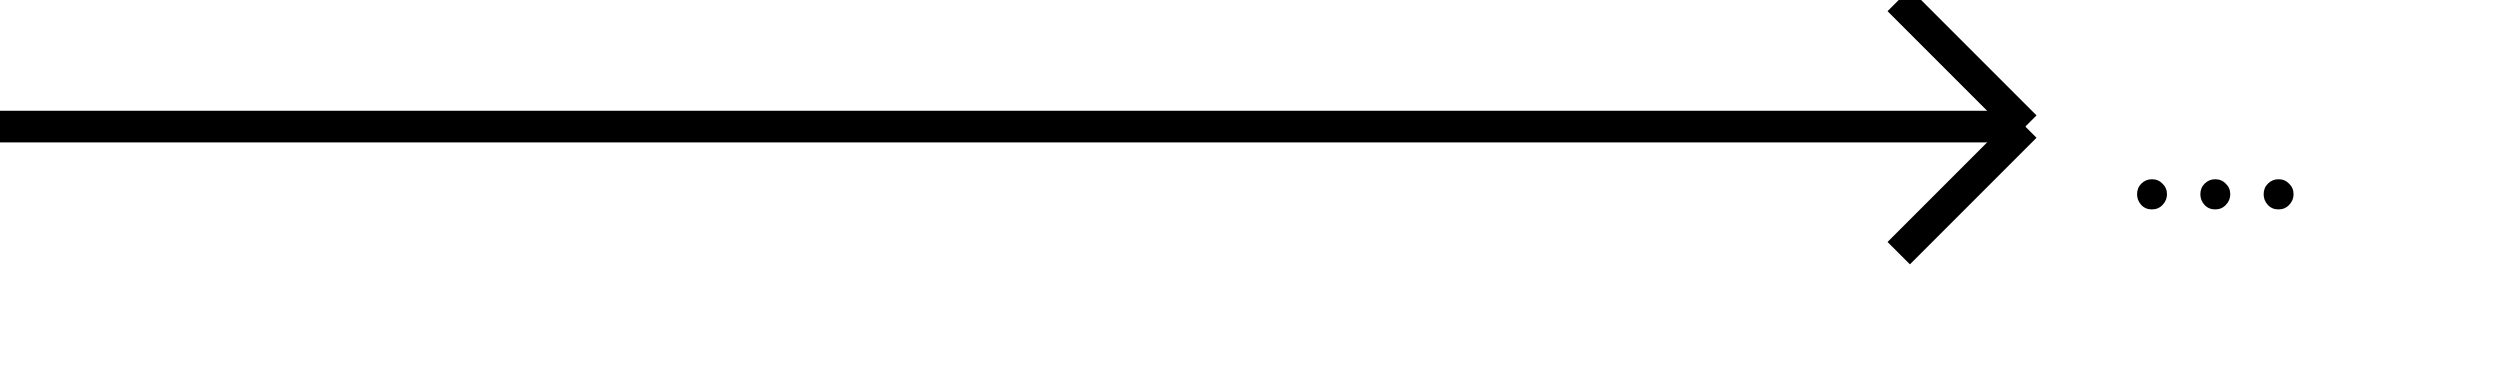
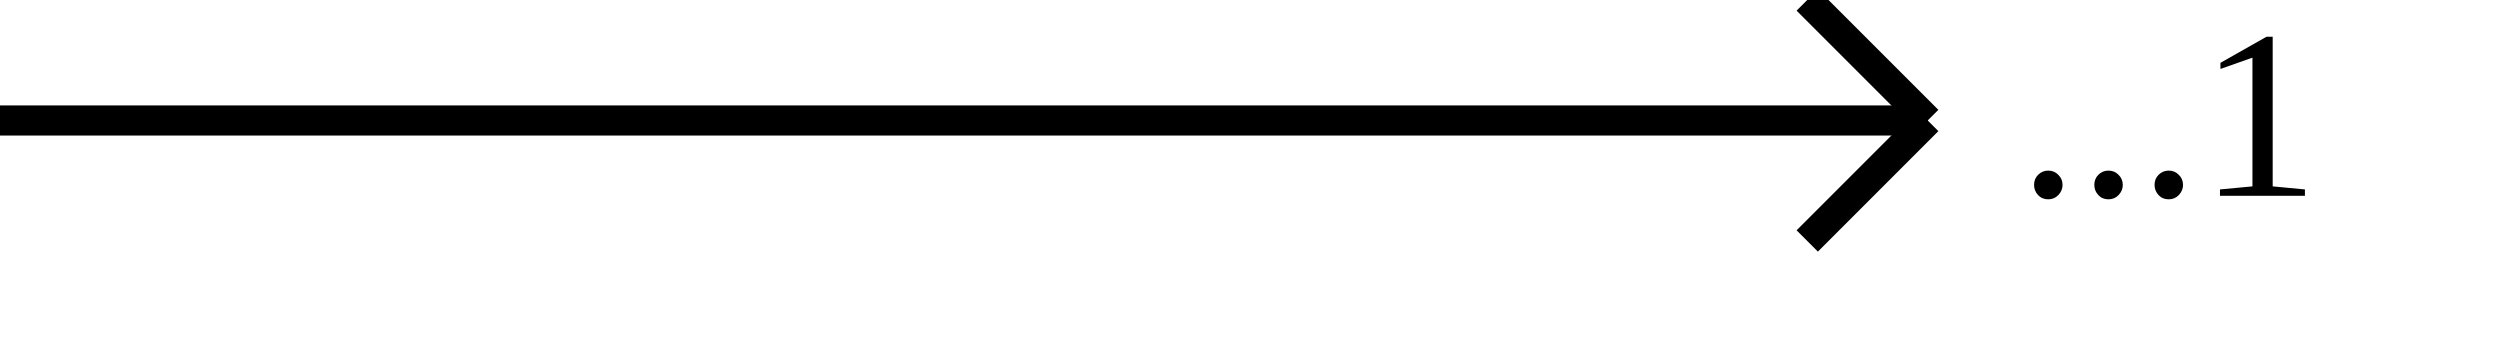
- <svg xmlns="http://www.w3.org/2000/svg" version="1.1" viewBox="334 176 158 24" width="158px" height="24px">
-   <rect fill="rgb(255,255,255)" fill-opacity="1" width="158" height="24" x="334" y="176" />
+ <svg xmlns="http://www.w3.org/2000/svg" version="1.1" viewBox="334 176 166 24" width="166px" height="24px">
+   <rect fill="rgb(255,255,255)" fill-opacity="1" width="166" height="24" x="334" y="176" />
  <line stroke="rgb(0,0,0)" stroke-opacity="1.0" stroke-width="2" x1="334" y1="184" x2="462" y2="184" />
  <line stroke="rgb(0,0,0)" stroke-opacity="1.0" stroke-width="2" x1="454" y1="176" x2="462" y2="184" />
  <line stroke="rgb(0,0,0)" stroke-opacity="1.0" stroke-width="2" x1="454" y1="192" x2="462" y2="184" />
-   <text fill="rgb(0,0,0)" fill-opacity="1.0" font-size="16" x="468" y="189" textLength="24" lengthAdjust="spacingAndGlyphs">...</text>
+   <text fill="rgb(0,0,0)" fill-opacity="1.0" font-size="16" x="468" y="189" textLength="32" lengthAdjust="spacingAndGlyphs">...1</text>
</svg>
